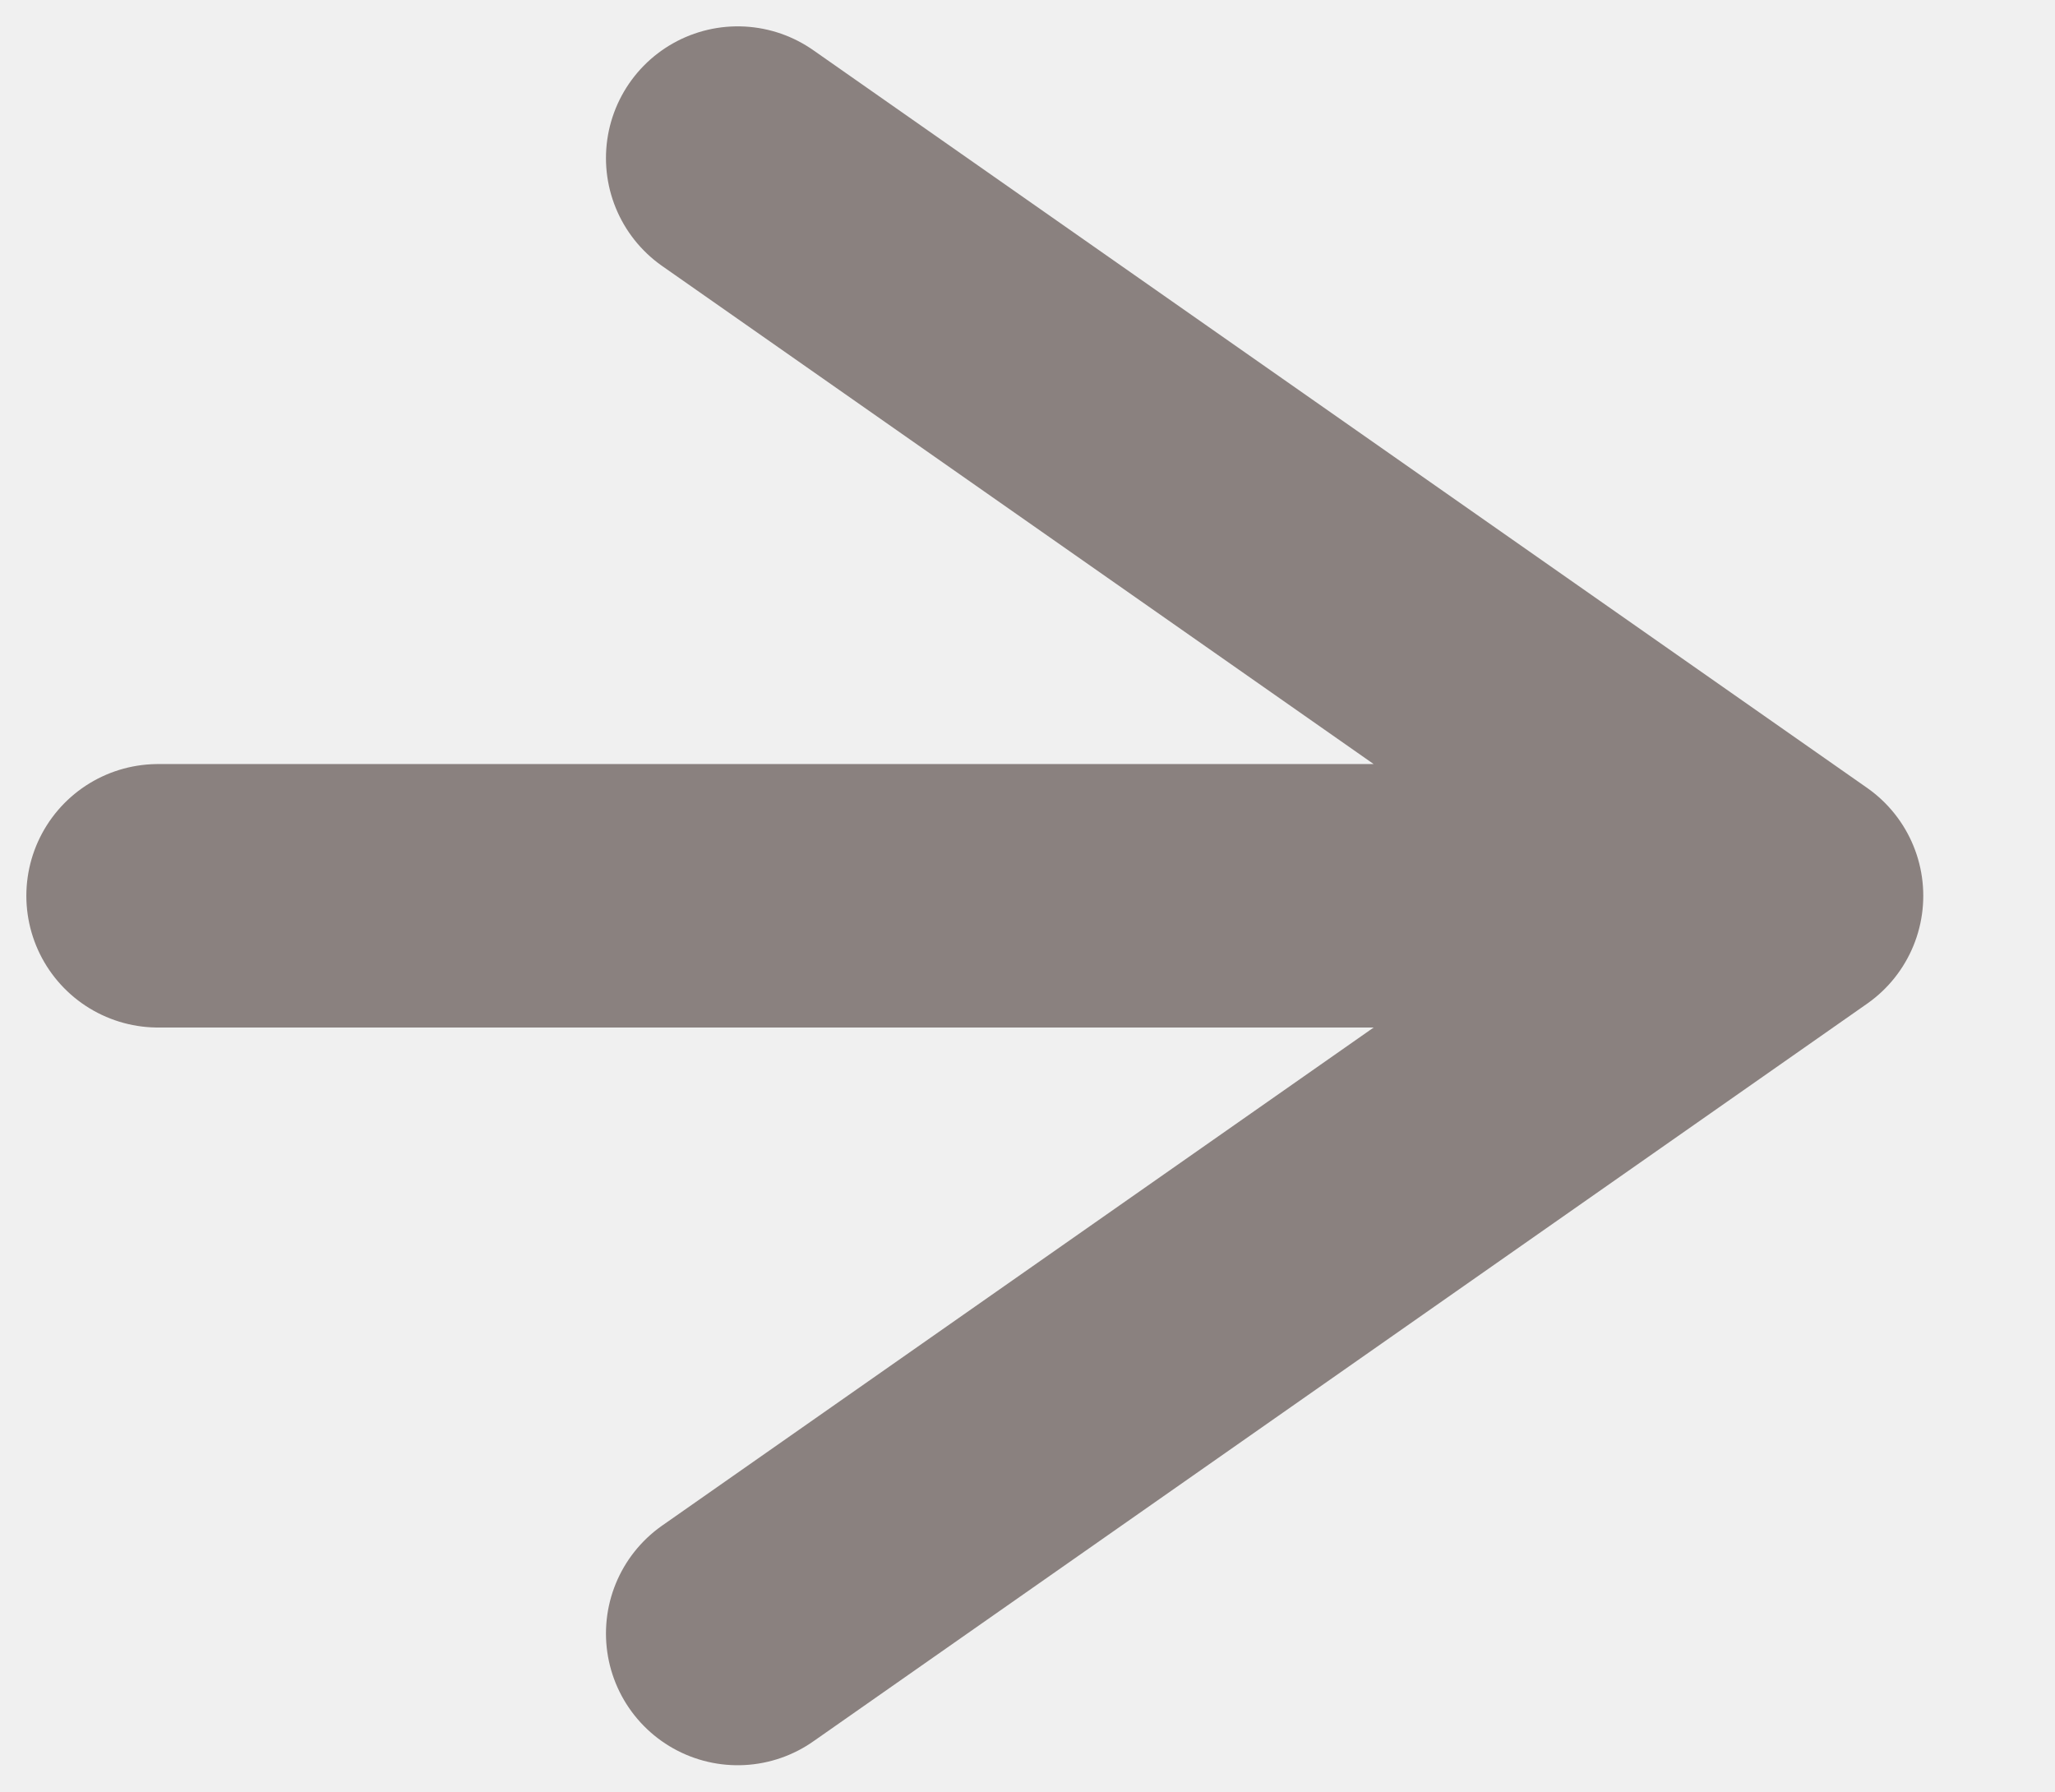
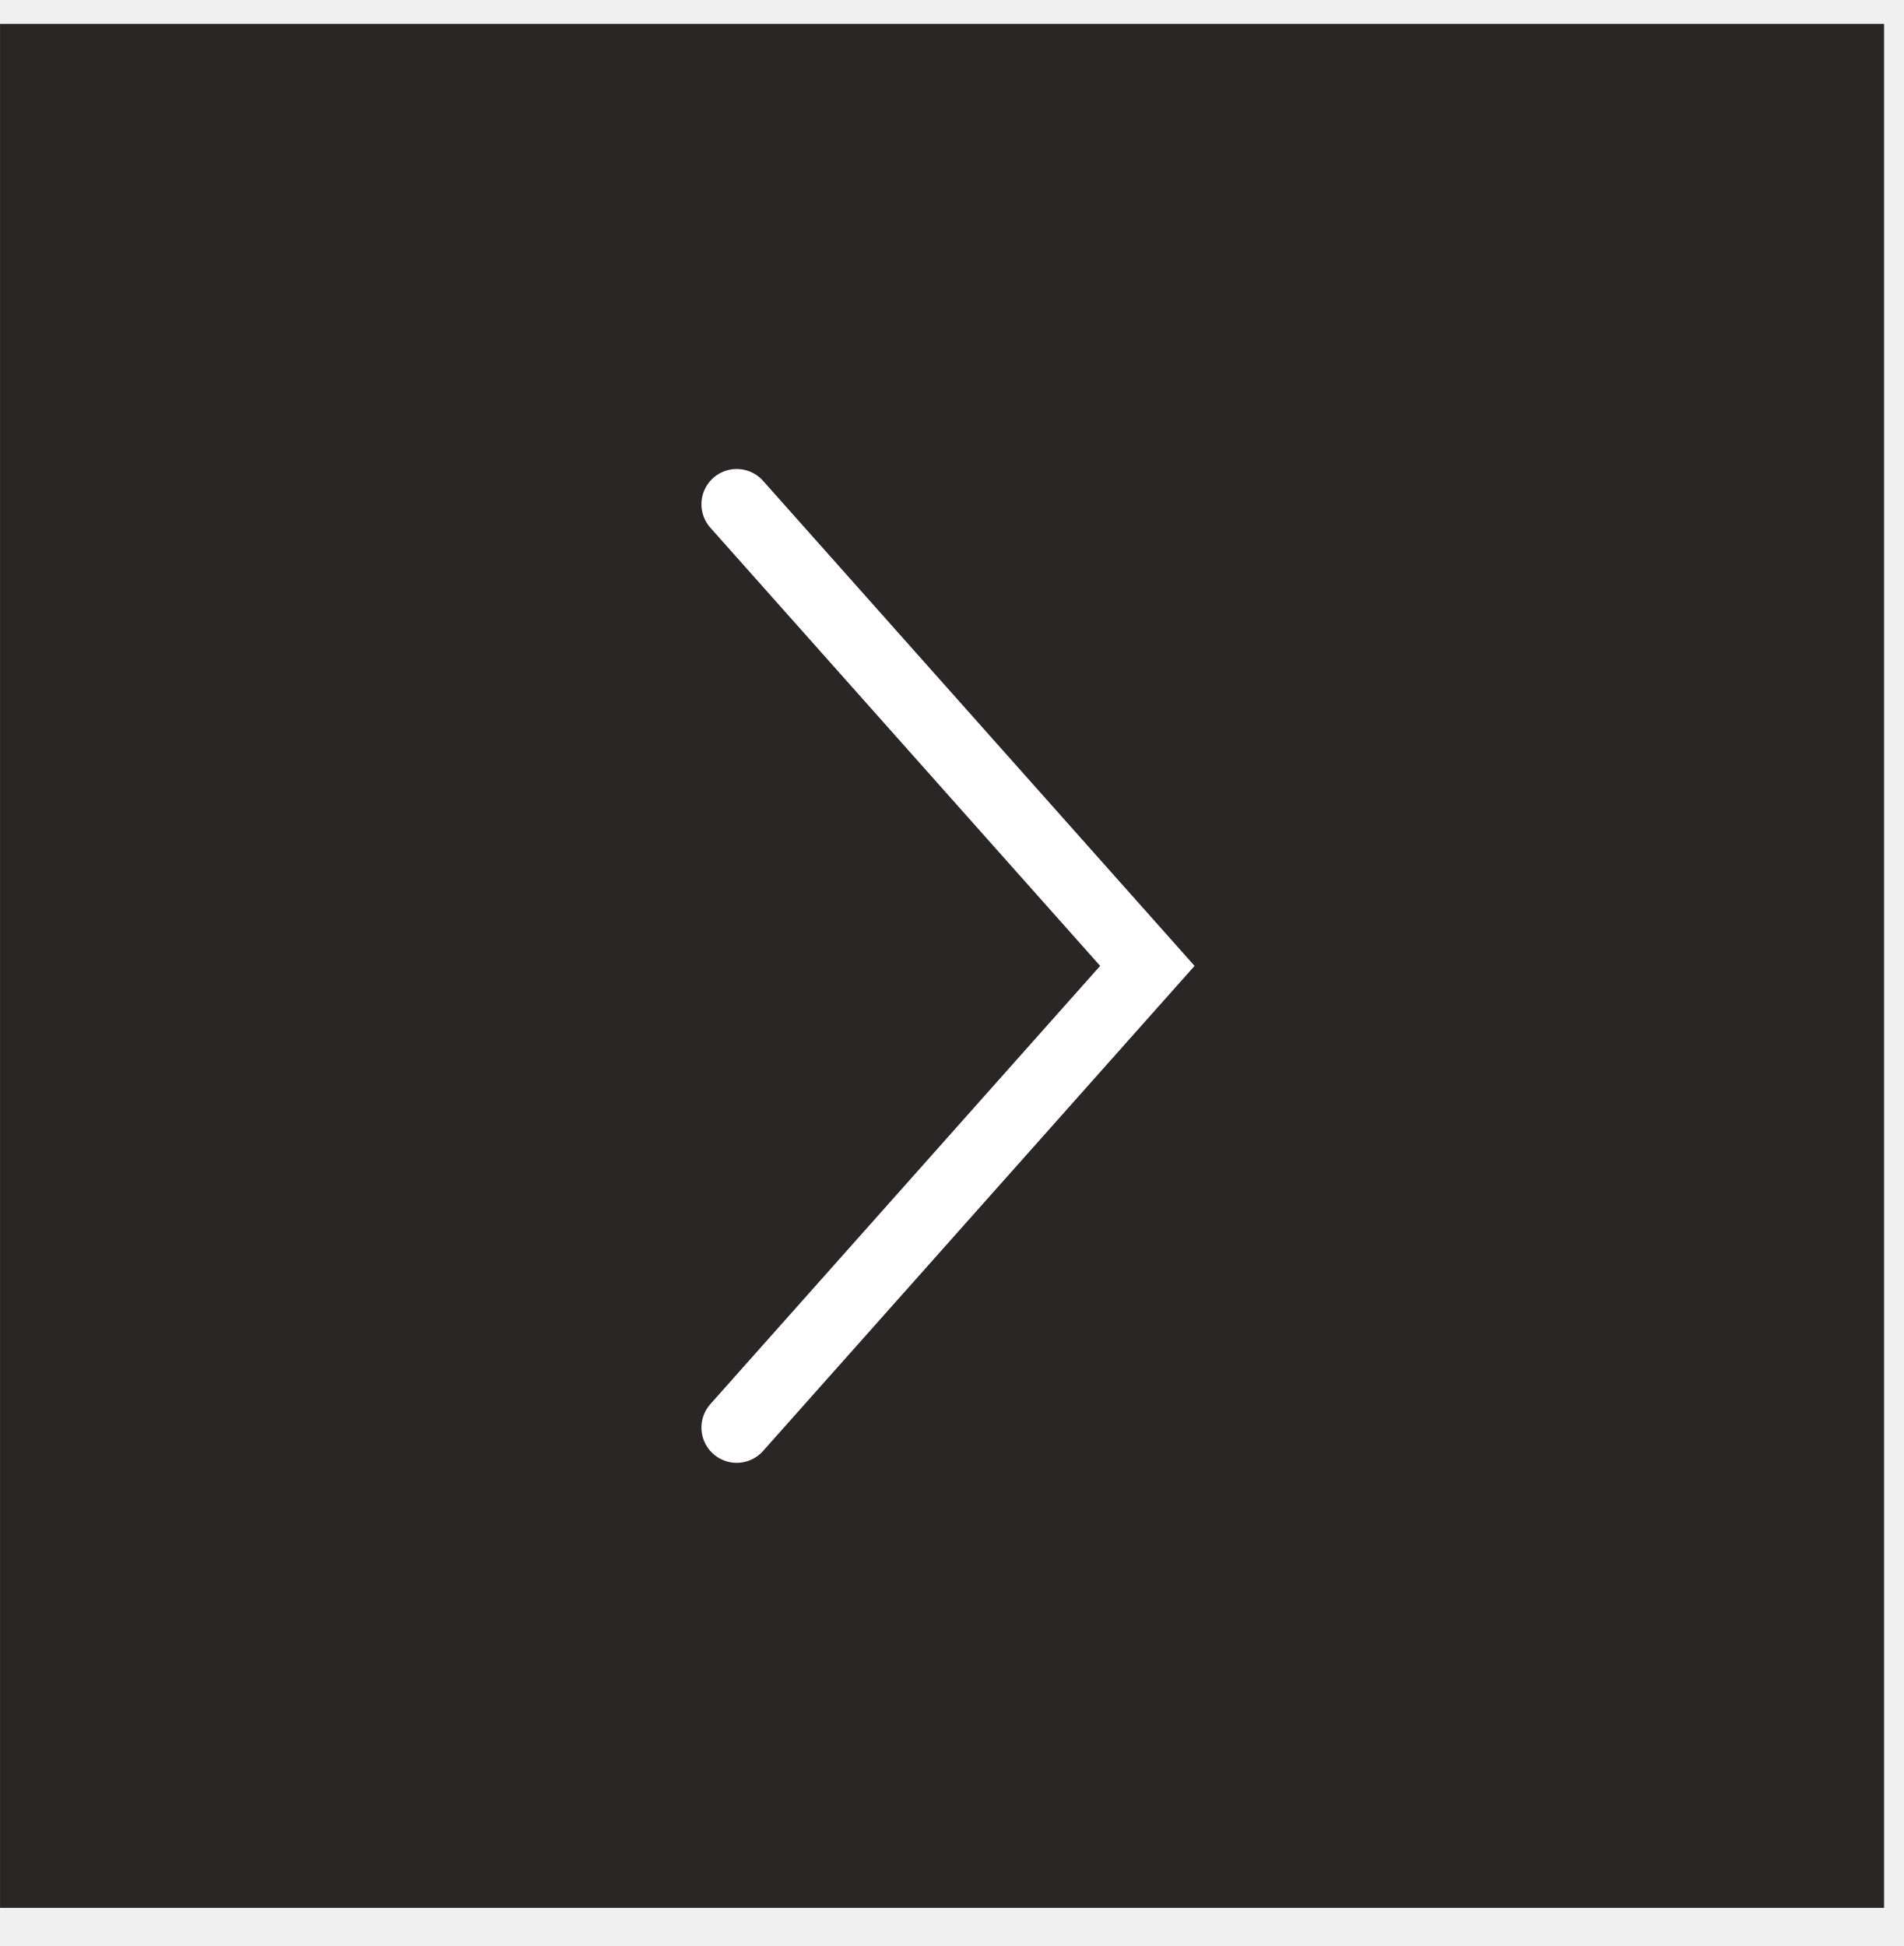
- <svg xmlns="http://www.w3.org/2000/svg" width="39" height="34" viewBox="0 0 39 34" fill="none">
-   <path d="M14 3L34 17M34 17L14 31M34 17L3 17" stroke="#8A817F" stroke-width="5" stroke-linecap="round" />
+ <svg xmlns="http://www.w3.org/2000/svg" width="45" height="46" viewBox="0 0 45 46" fill="none">
+   <rect x="44.535" y="0.564" width="44.535" height="44.535" transform="rotate(90 44.5352 0.564453)" fill="#2B2626" />
+   <path d="M17.414 33.745L27.121 22.832L17.414 11.92" stroke="white" stroke-width="1.667" stroke-linecap="round" />
</svg>
